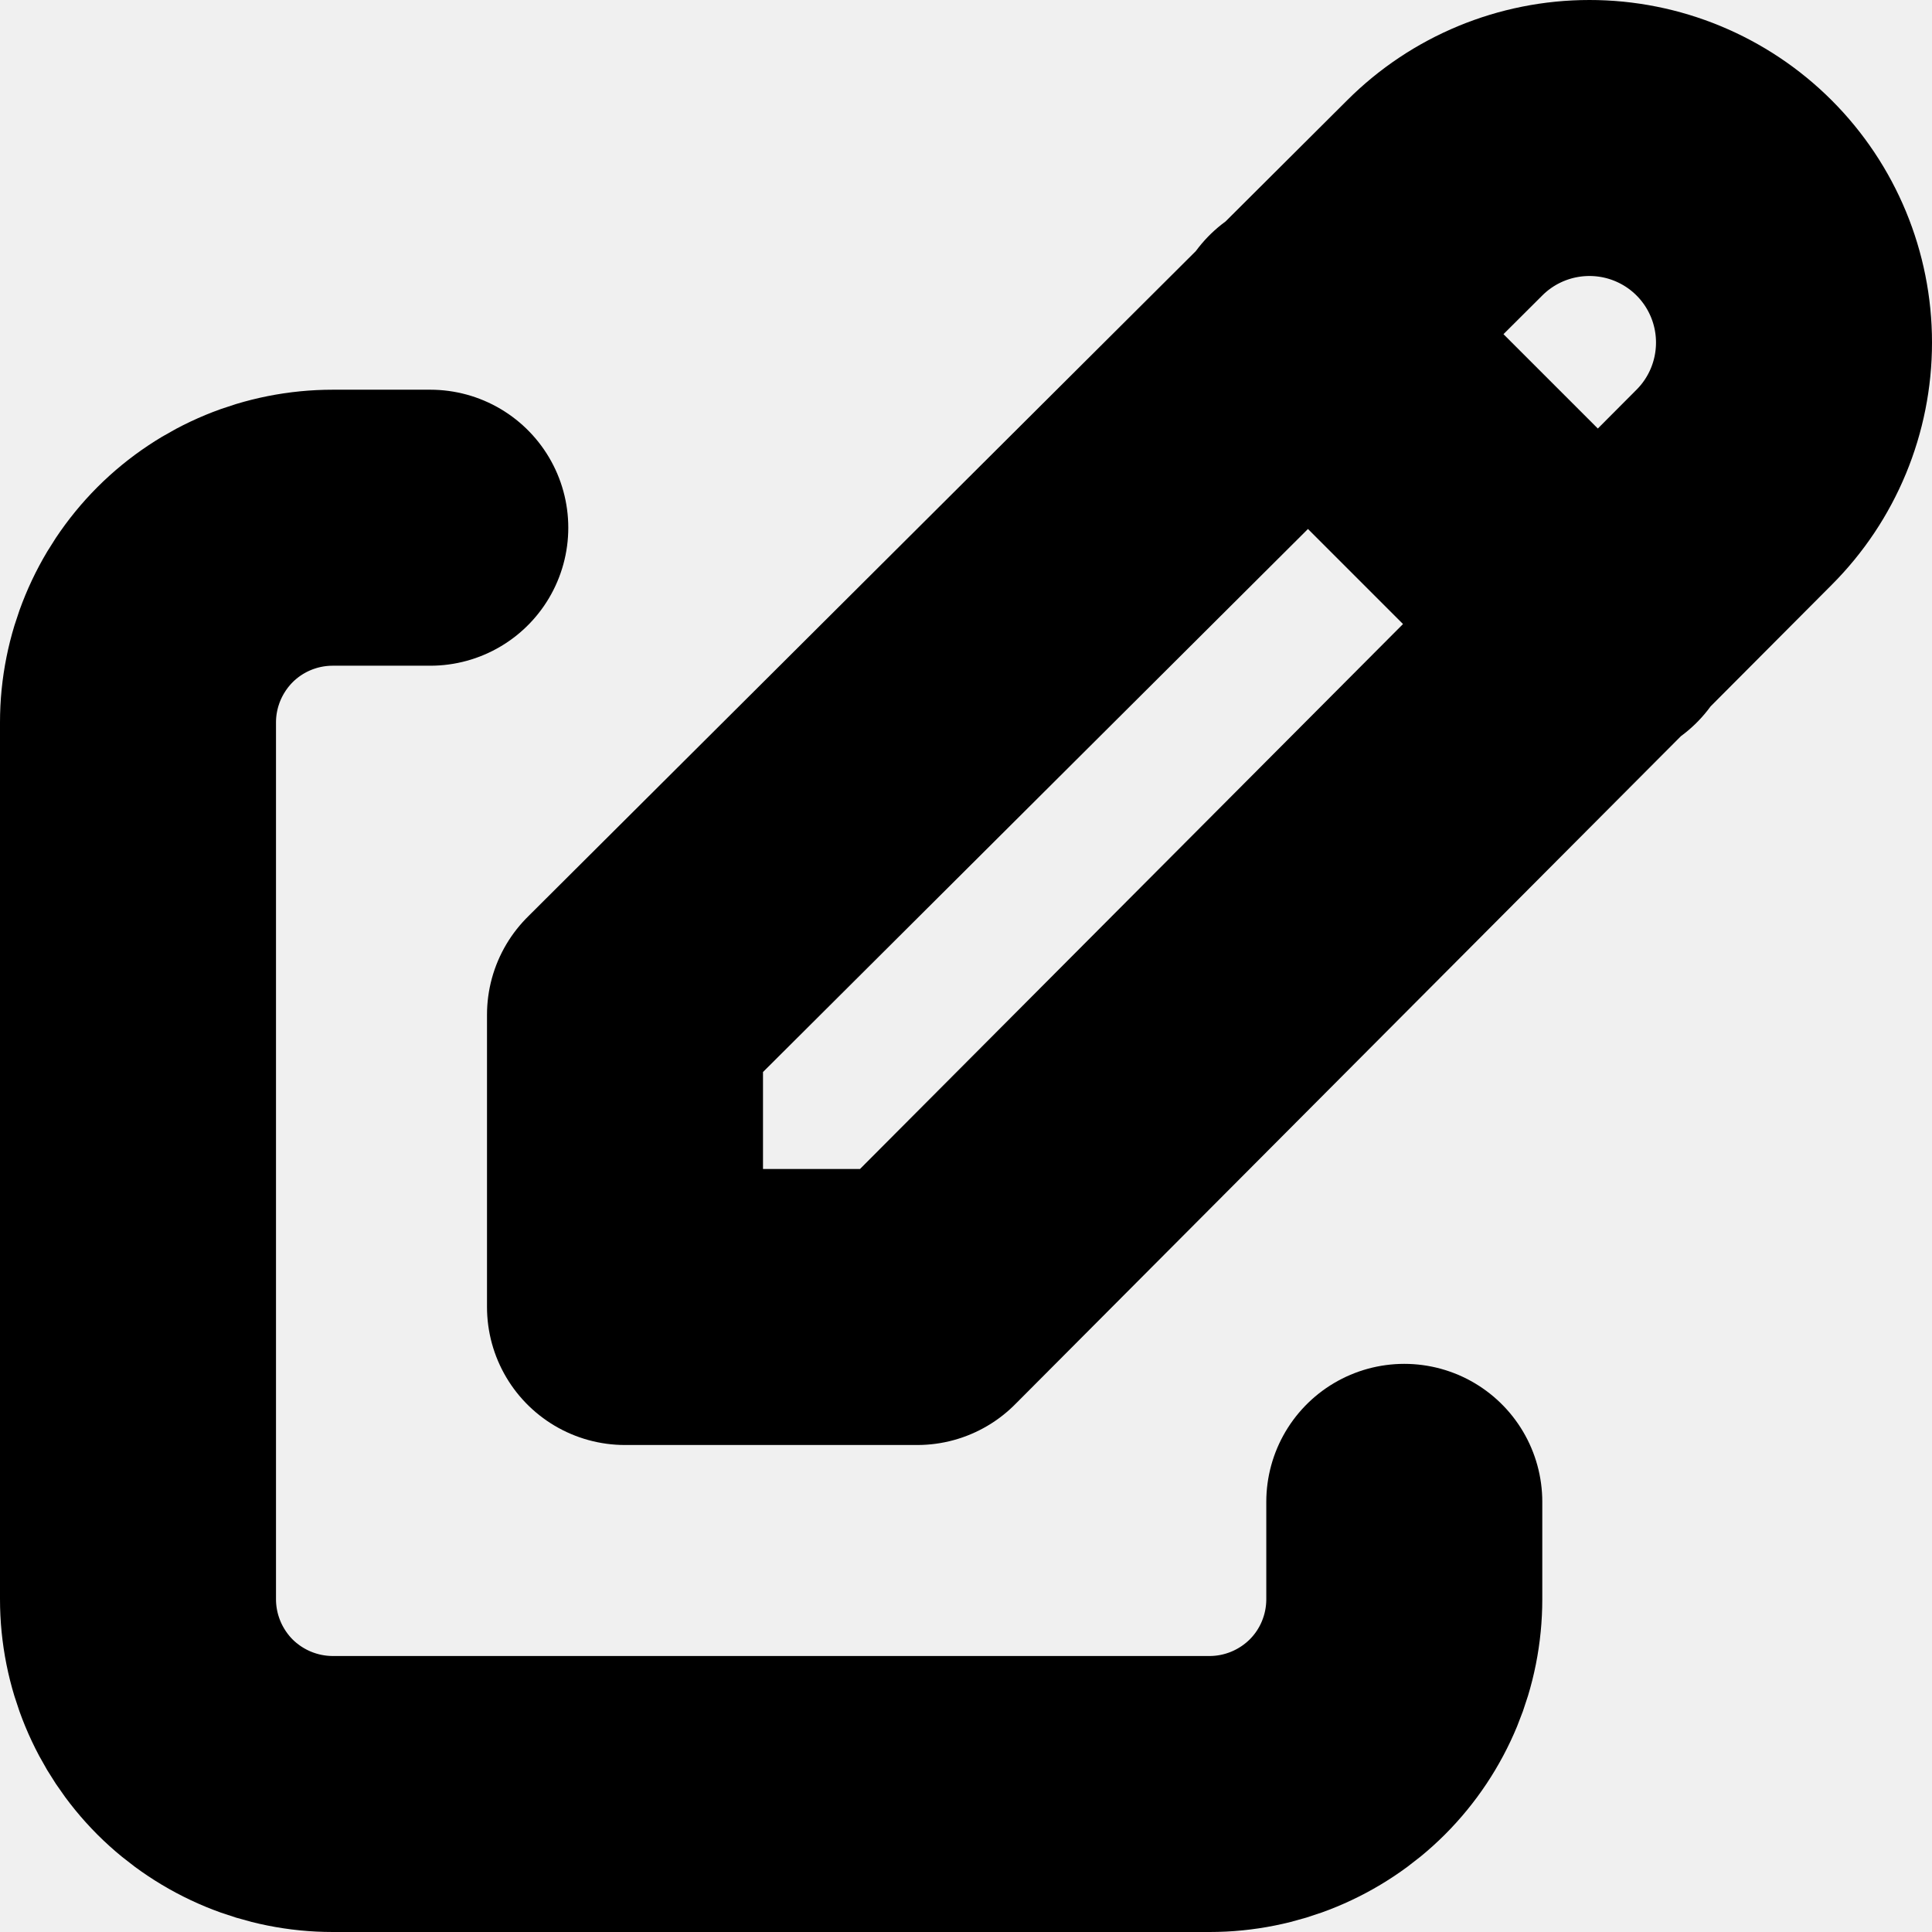
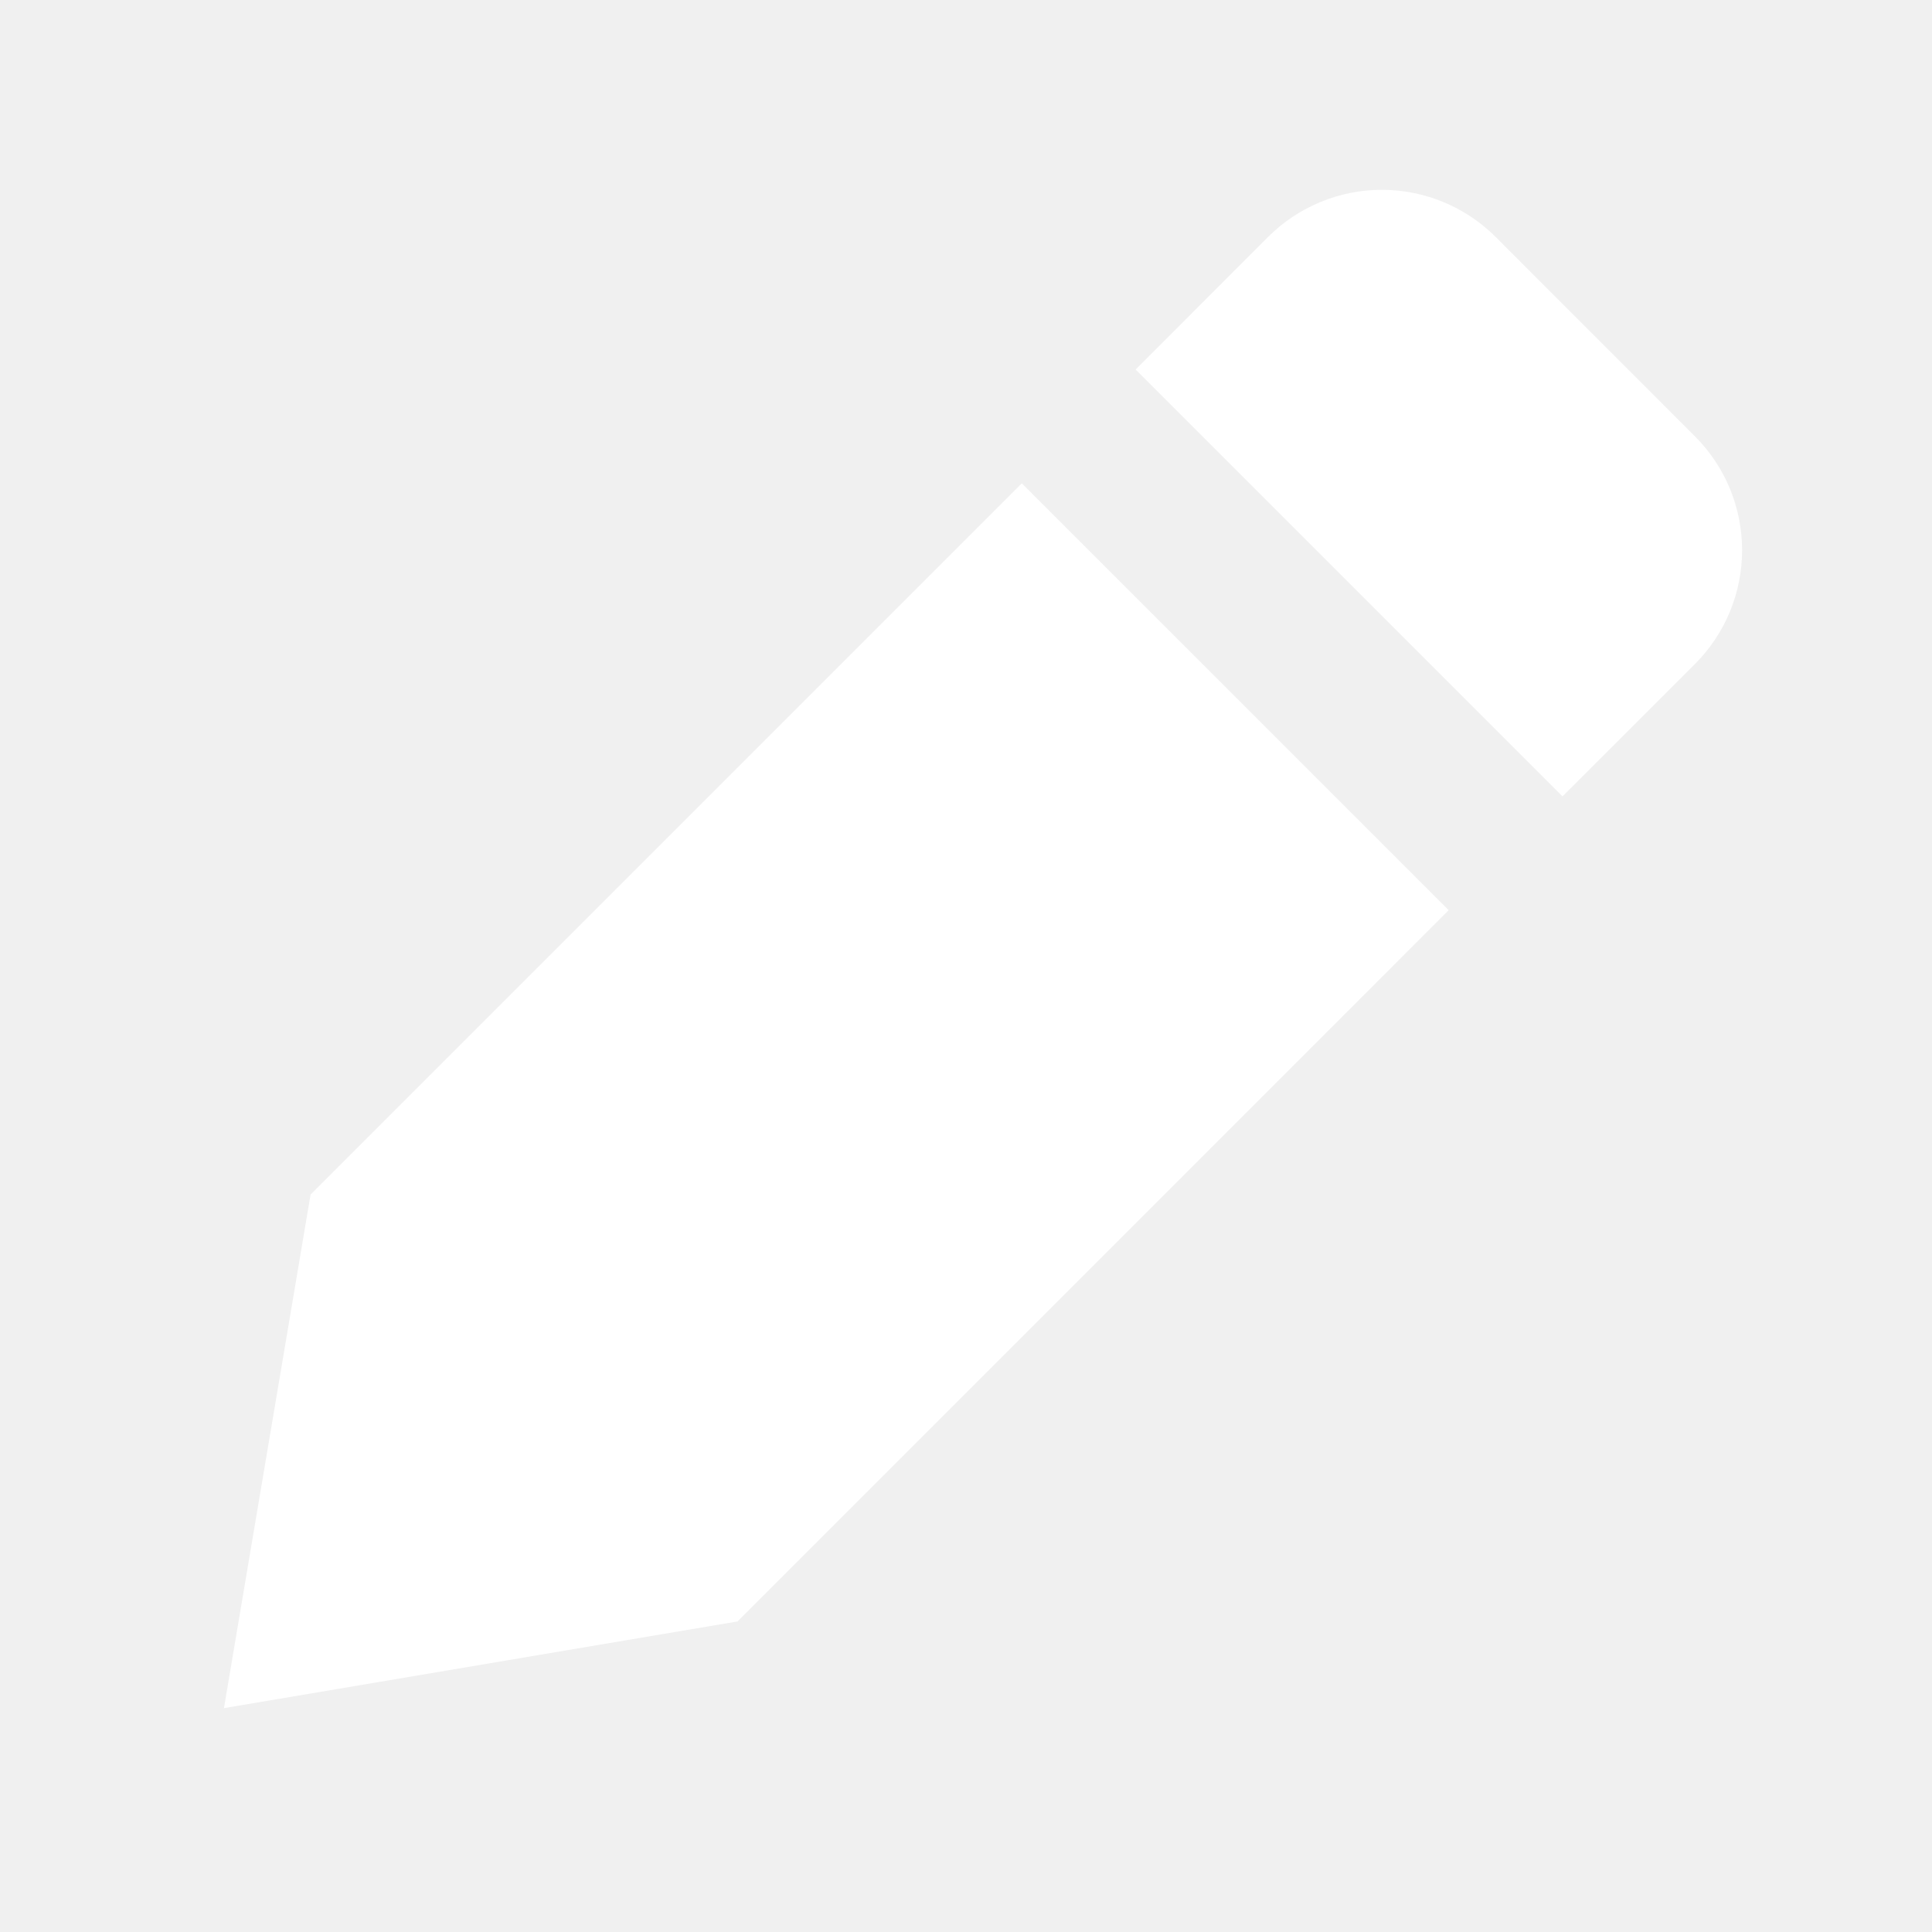
- <svg xmlns="http://www.w3.org/2000/svg" width="14" height="14" viewBox="0 0 14 14" fill="none">
-   <path d="M3.118 3.824H2.412C2.037 3.824 1.678 3.972 1.413 4.237C1.149 4.502 1 4.861 1 5.235V11.588C1 11.963 1.149 12.322 1.413 12.587C1.678 12.851 2.037 13 2.412 13H8.765C9.139 13 9.498 12.851 9.763 12.587C10.028 12.322 10.176 11.963 10.176 11.588V10.883" stroke="black" stroke-width="2" stroke-linecap="round" stroke-linejoin="round" />
-   <path d="M9.471 2.412L11.588 4.529M12.566 3.531C12.844 3.253 13 2.876 13 2.482C13 2.089 12.844 1.712 12.566 1.434C12.288 1.156 11.911 1 11.518 1C11.124 1 10.747 1.156 10.469 1.434L4.529 7.353V9.471H6.647L12.566 3.531Z" stroke="black" stroke-width="2" stroke-linecap="round" stroke-linejoin="round" />
+ <svg xmlns="http://www.w3.org/2000/svg" width="24" height="24" viewBox="0 0 24 24" fill="none">
+   <path d="M18.58 2.944C18.205 2.569 17.696 2.358 17.166 2.358C16.636 2.358 16.127 2.569 15.752 2.944L14.107 4.59L19.41 9.893L21.055 8.249C21.241 8.063 21.388 7.843 21.489 7.6C21.589 7.357 21.641 7.097 21.641 6.834C21.641 6.572 21.589 6.312 21.489 6.069C21.388 5.826 21.241 5.606 21.055 5.42L18.58 2.944ZM17.996 11.307L12.693 6.004L3.858 14.839L2.782 21.219L9.162 20.142L17.996 11.307Z" fill="white" />
</svg>
